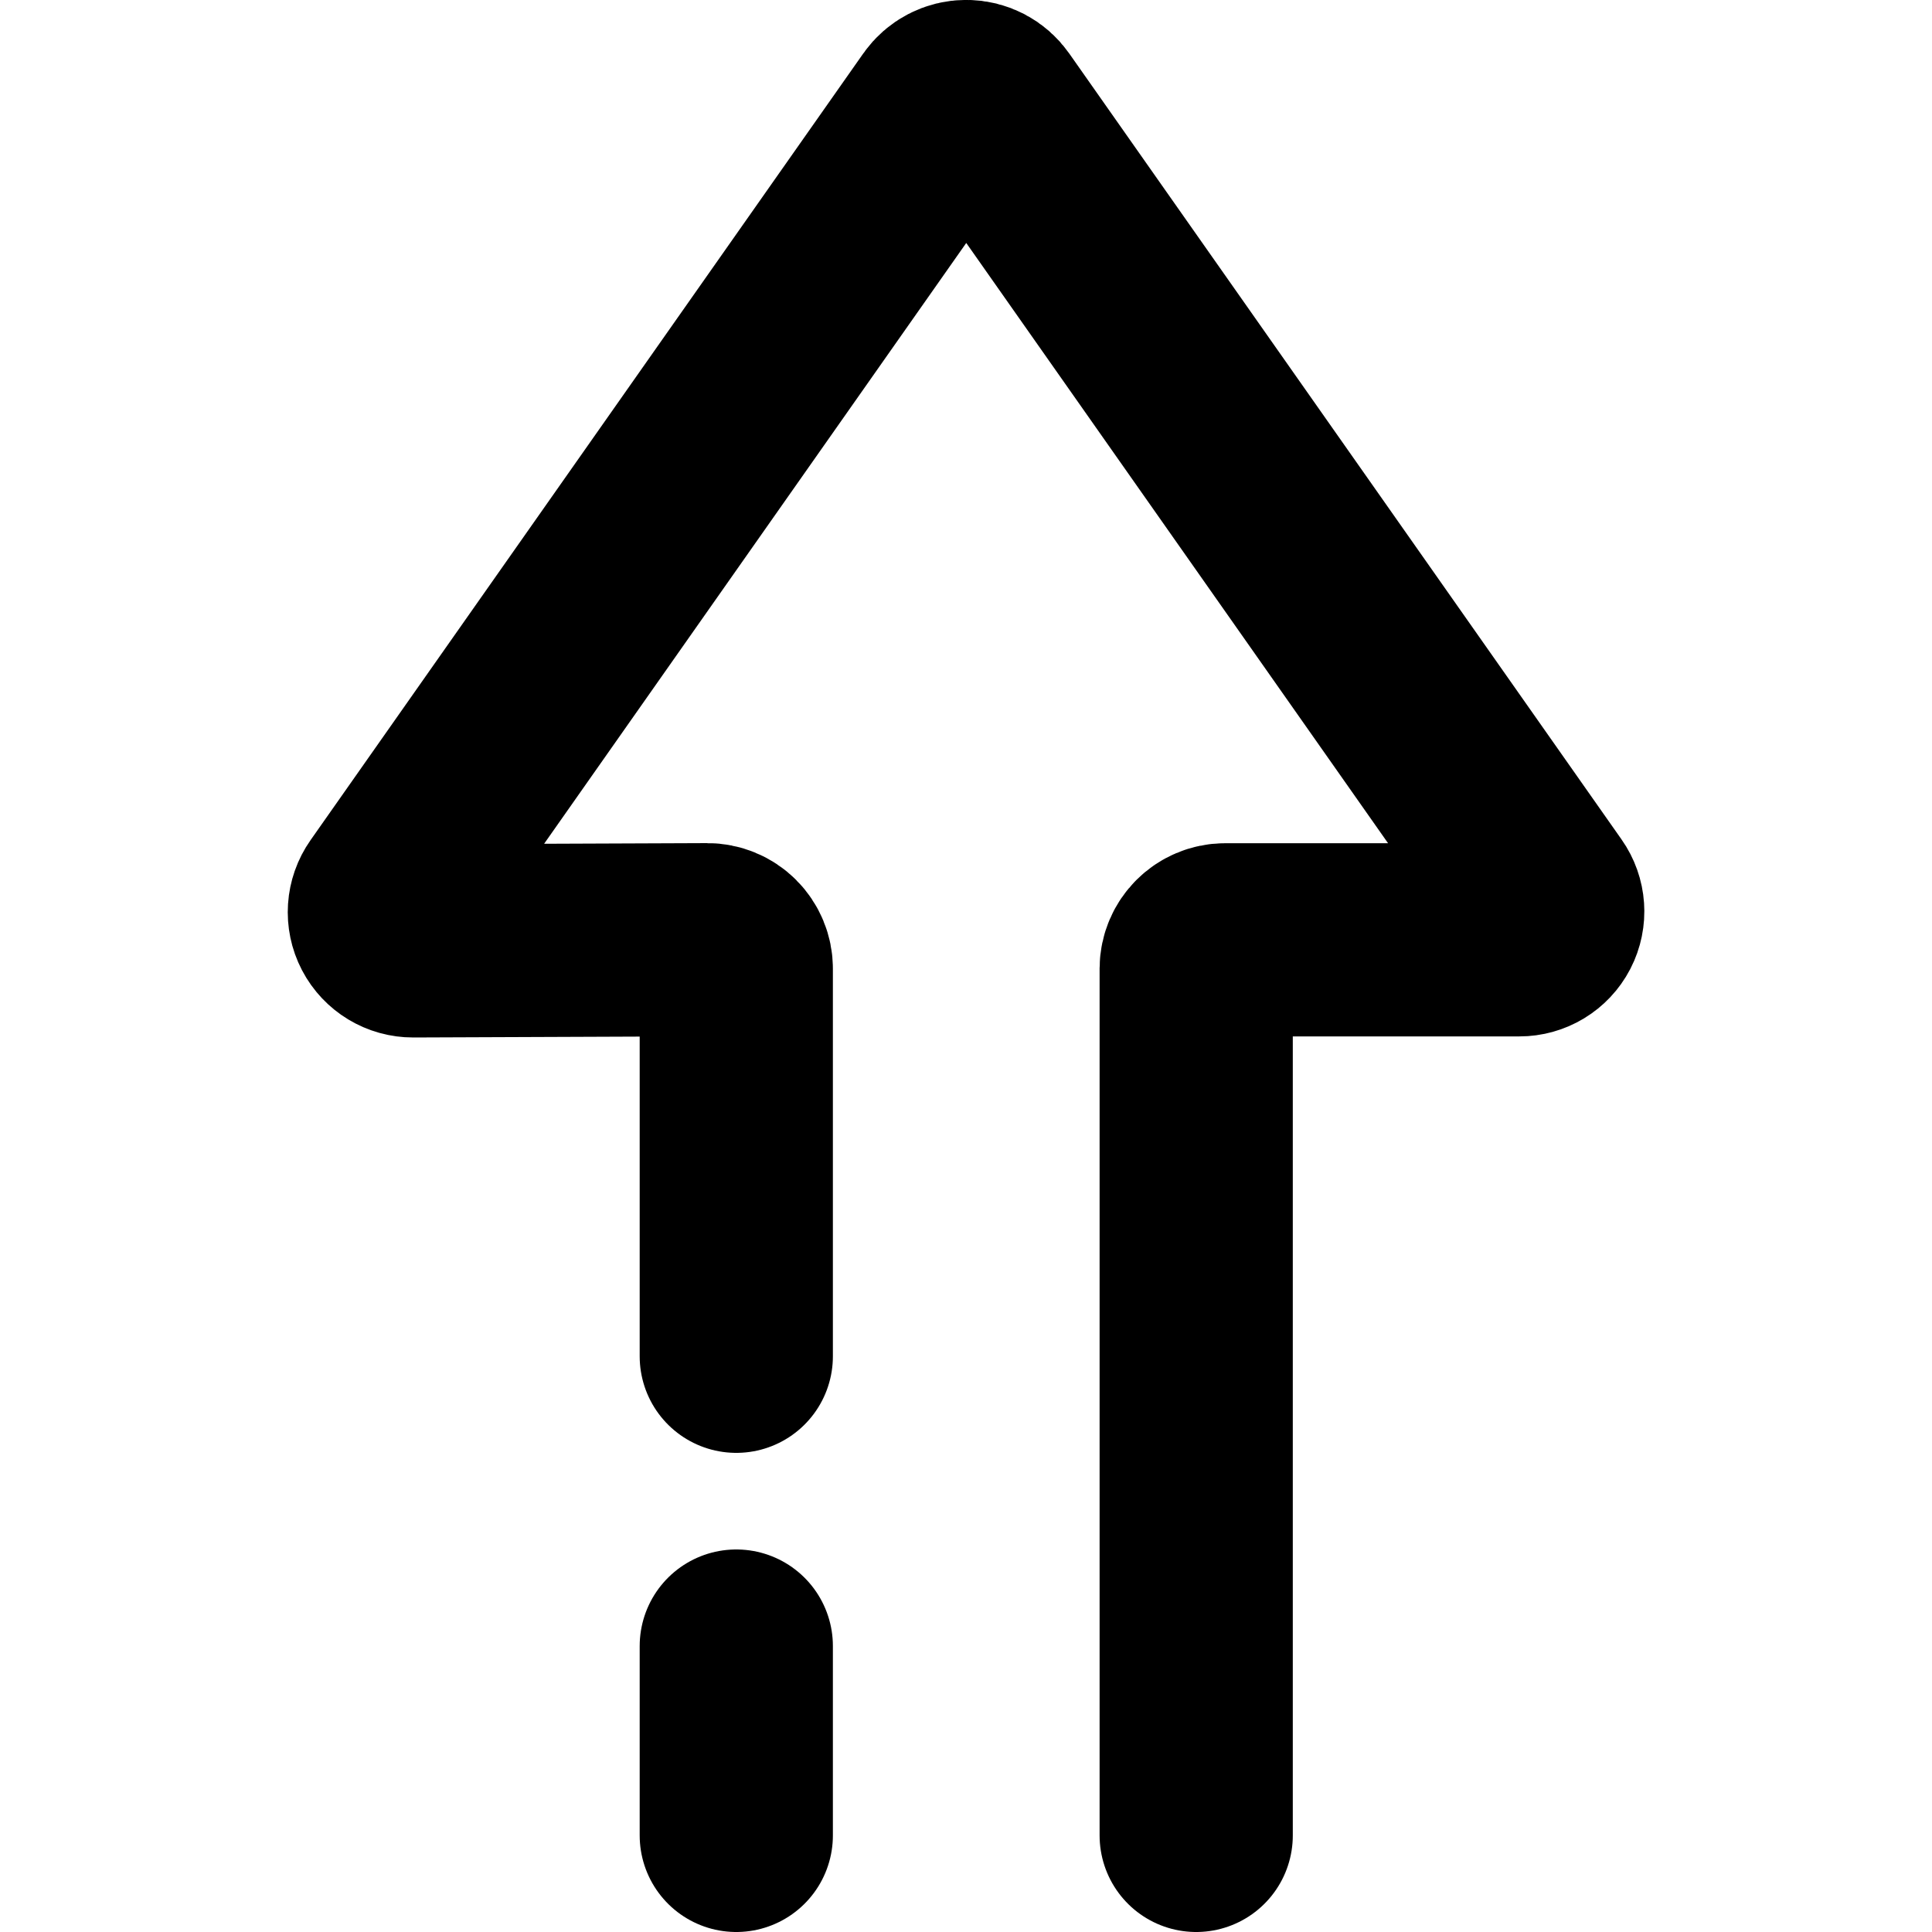
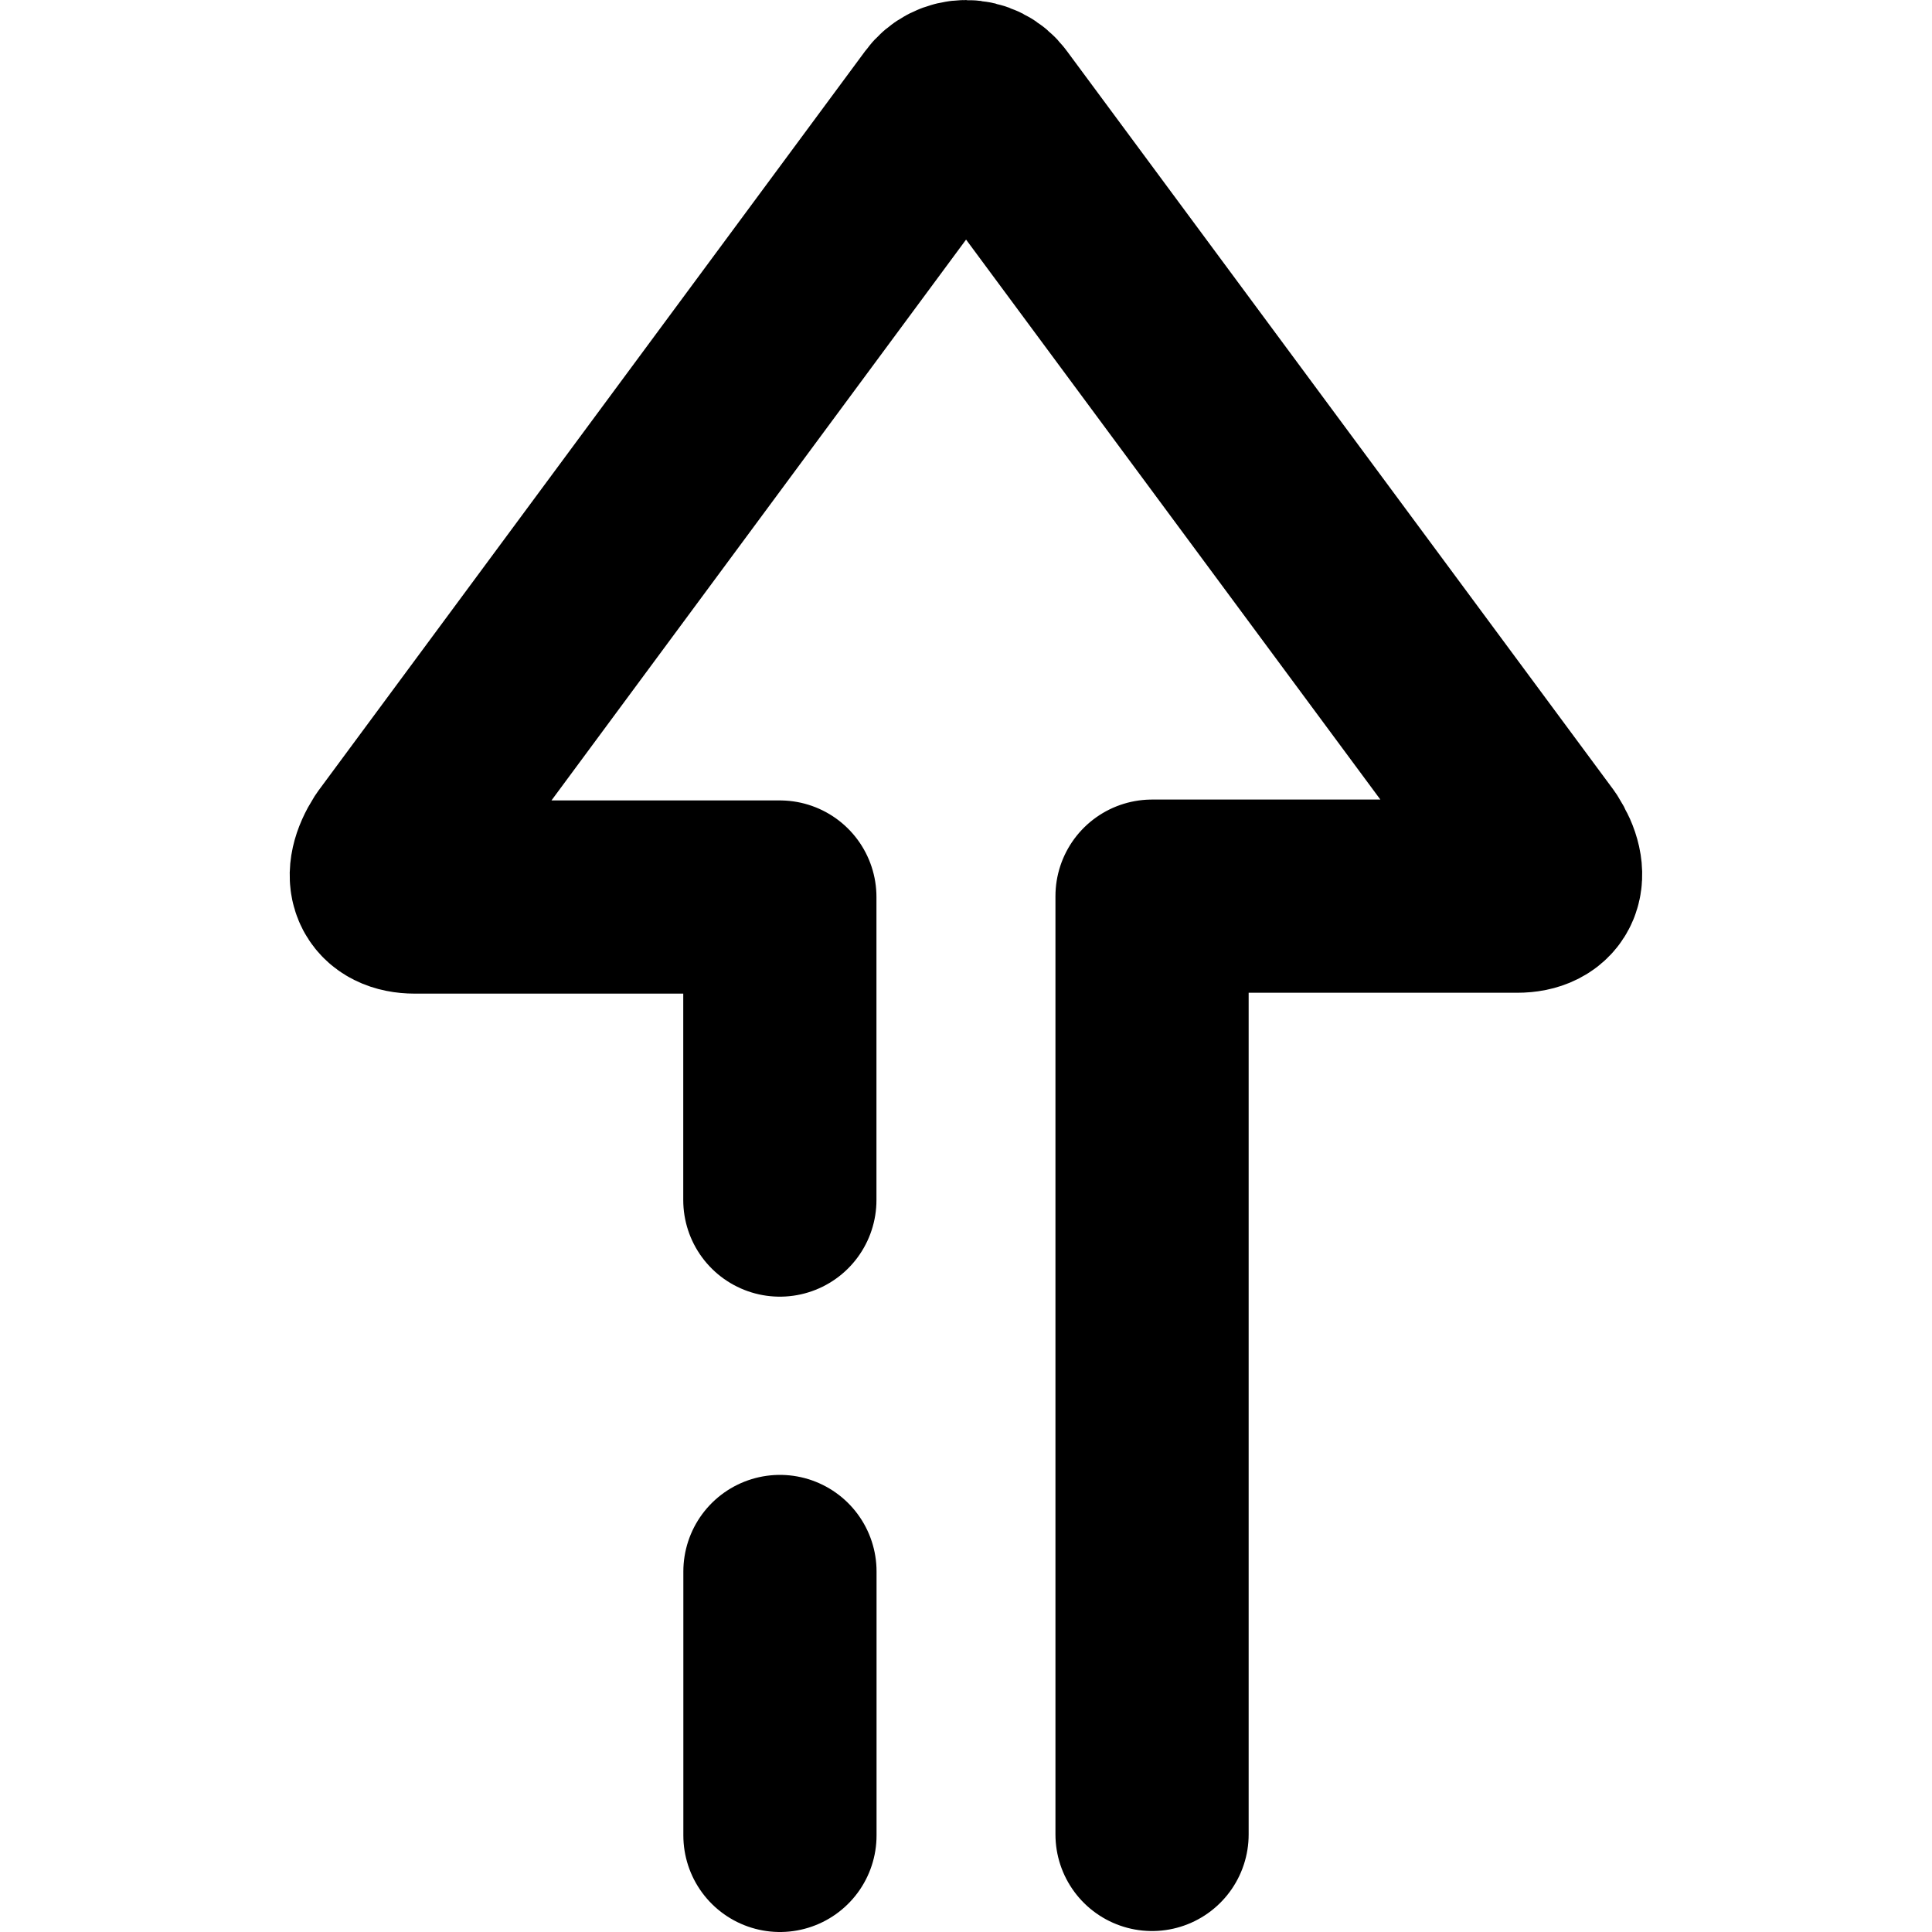
- <svg xmlns="http://www.w3.org/2000/svg" version="1.1" id="Layer_2" x="0" y="0" viewBox="0 0 20 20" xml:space="preserve">
-   <path d="M7.622 14.04v-4.012a.3.3 0 00-.301-.3l-3.044.012a.297.297 0 01-.244-.468l5.722-8.144a.302.302 0 01.495 0l5.718 8.137a.294.294 0 01-.241.464h-3.045a.3.3 0 00-.299.298V19m-4.761 0v-1.96" fill="none" stroke="currentColor" stroke-width="2" stroke-linecap="round" stroke-linejoin="round" />
+ <svg xmlns="http://www.w3.org/2000/svg" version="1.1" id="received" x="0" y="0" viewBox="0 0 20 20" xml:space="preserve">
+   <path d="M8.074 16.268V19m3.852-.01V9.277h3.78c.29 0 .387-.202.193-.506l-5.66-7.65a.296.296 0 00-.477 0L4.1 8.78c-.194.304-.097.506.194.506h3.779v3.137" fill="none" stroke="currentColor" stroke-width="2" stroke-linecap="round" stroke-linejoin="round" />
</svg>
